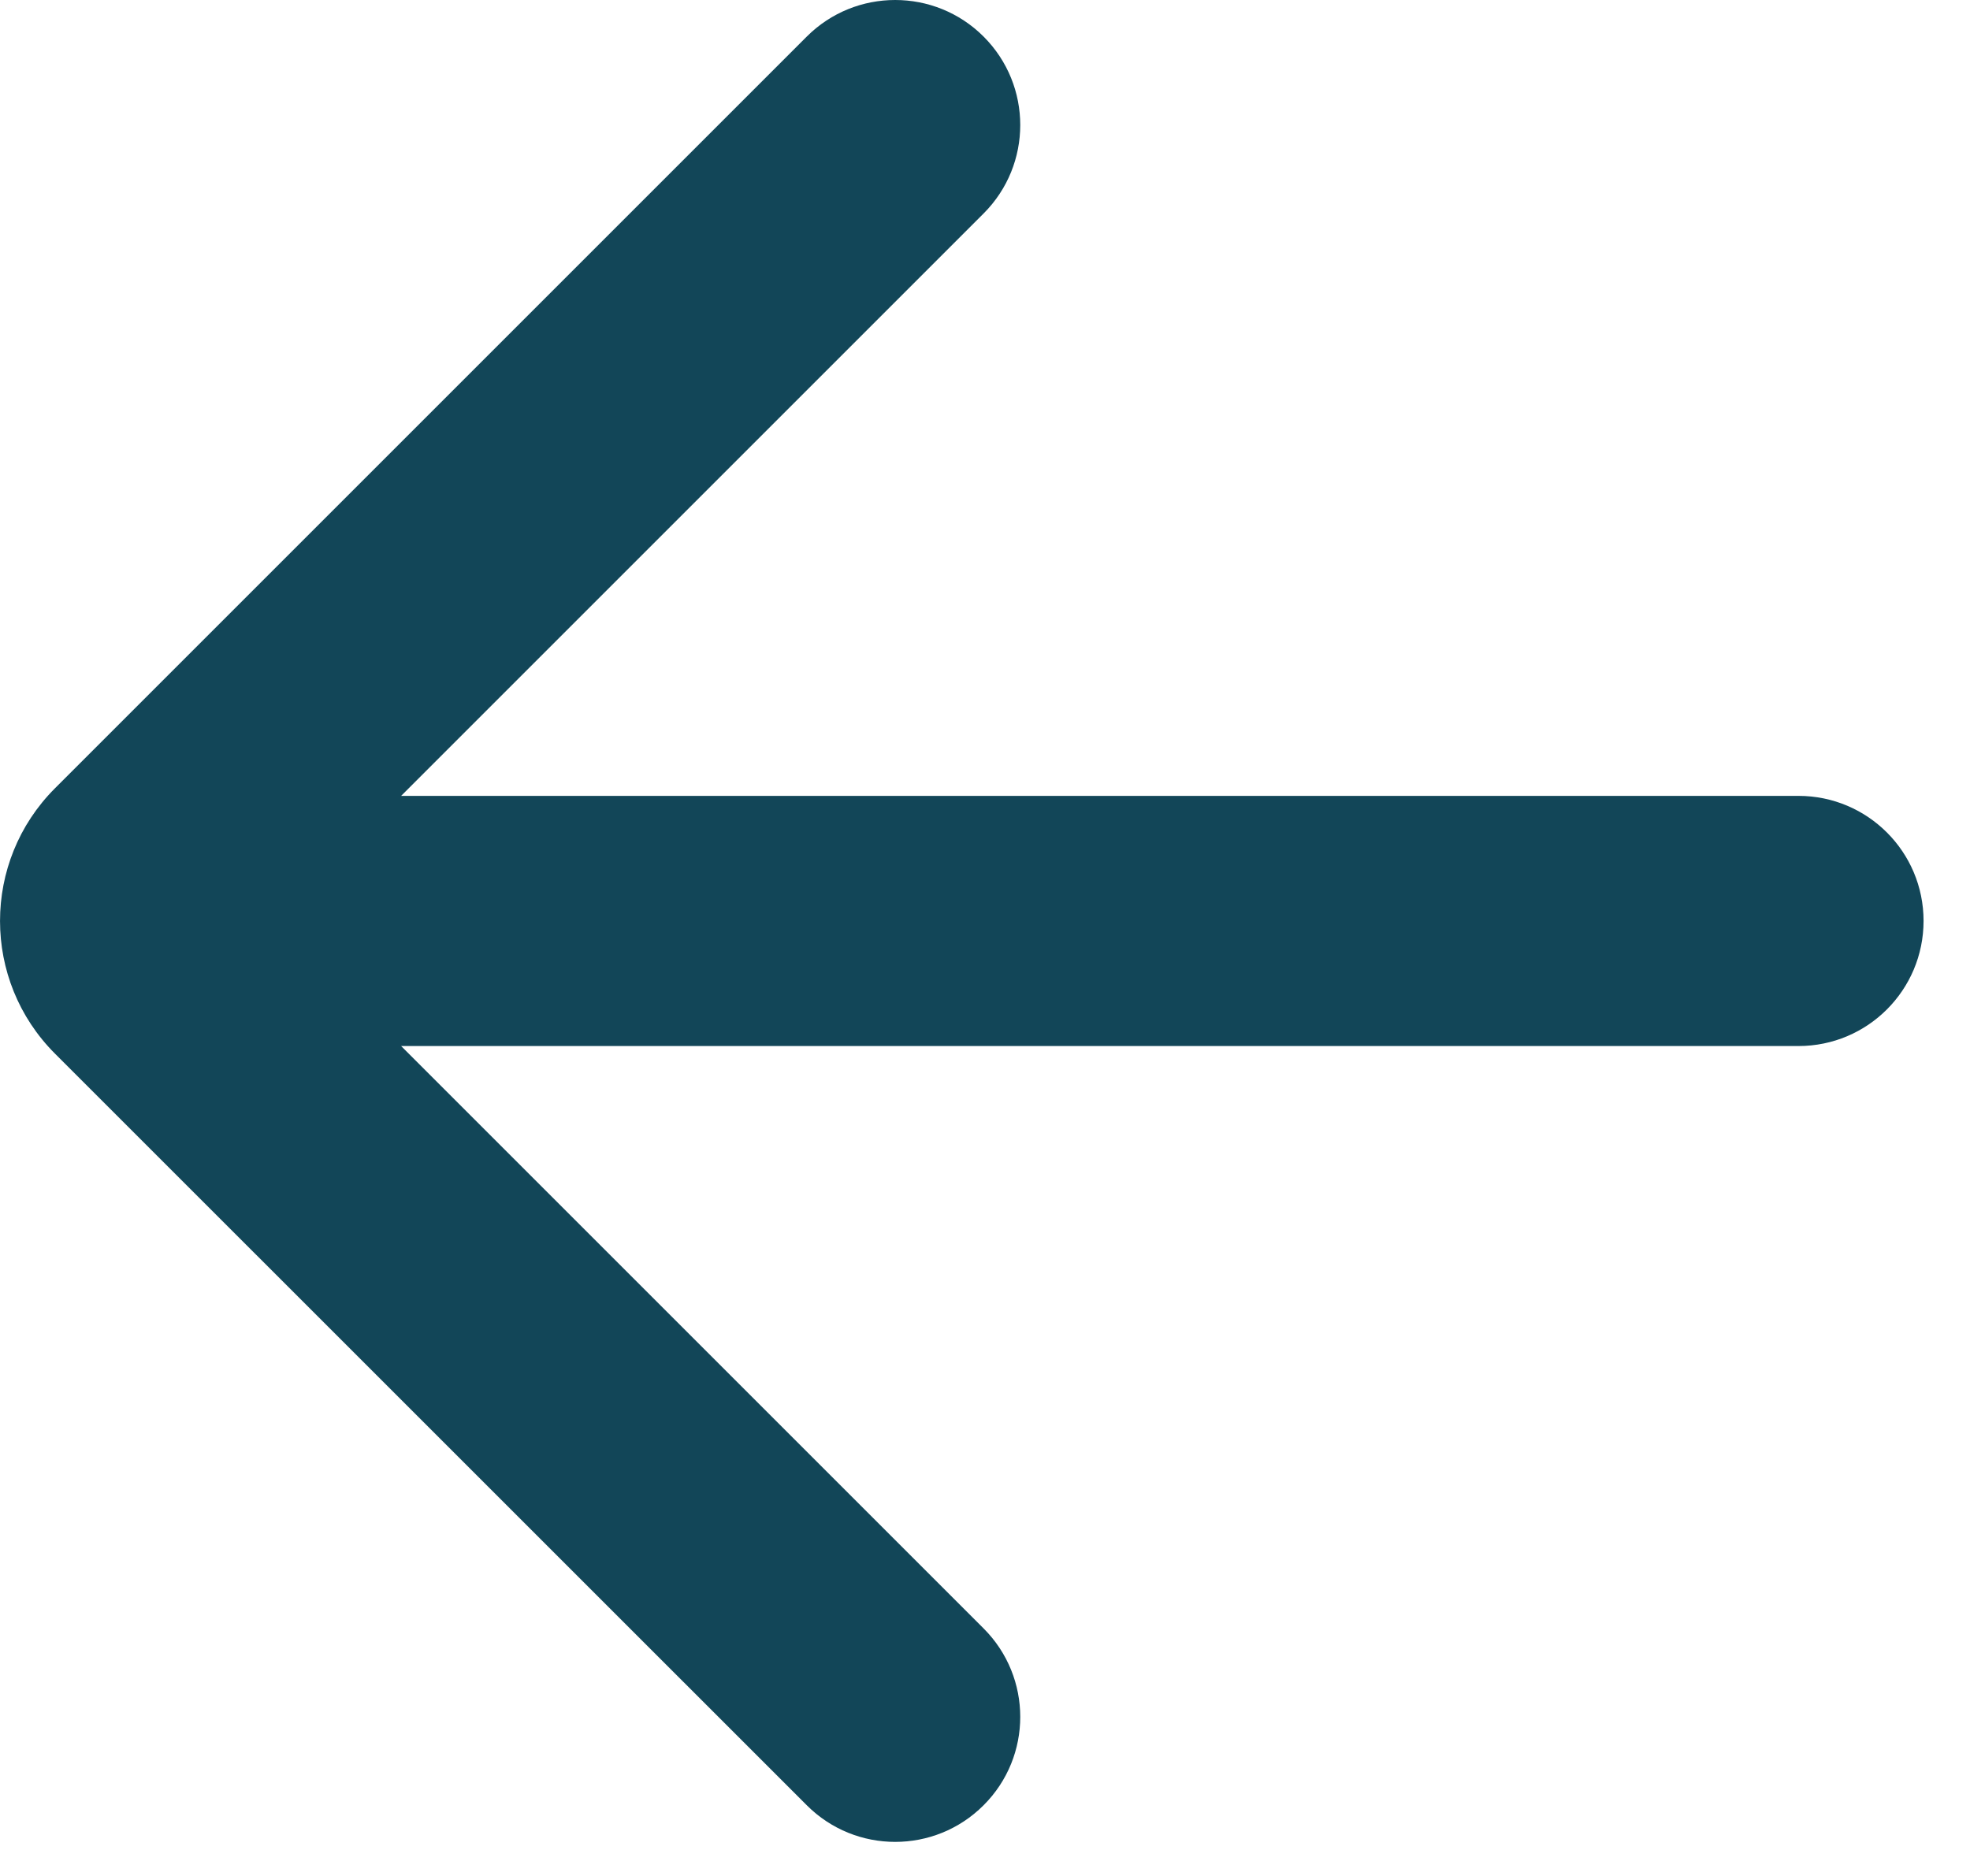
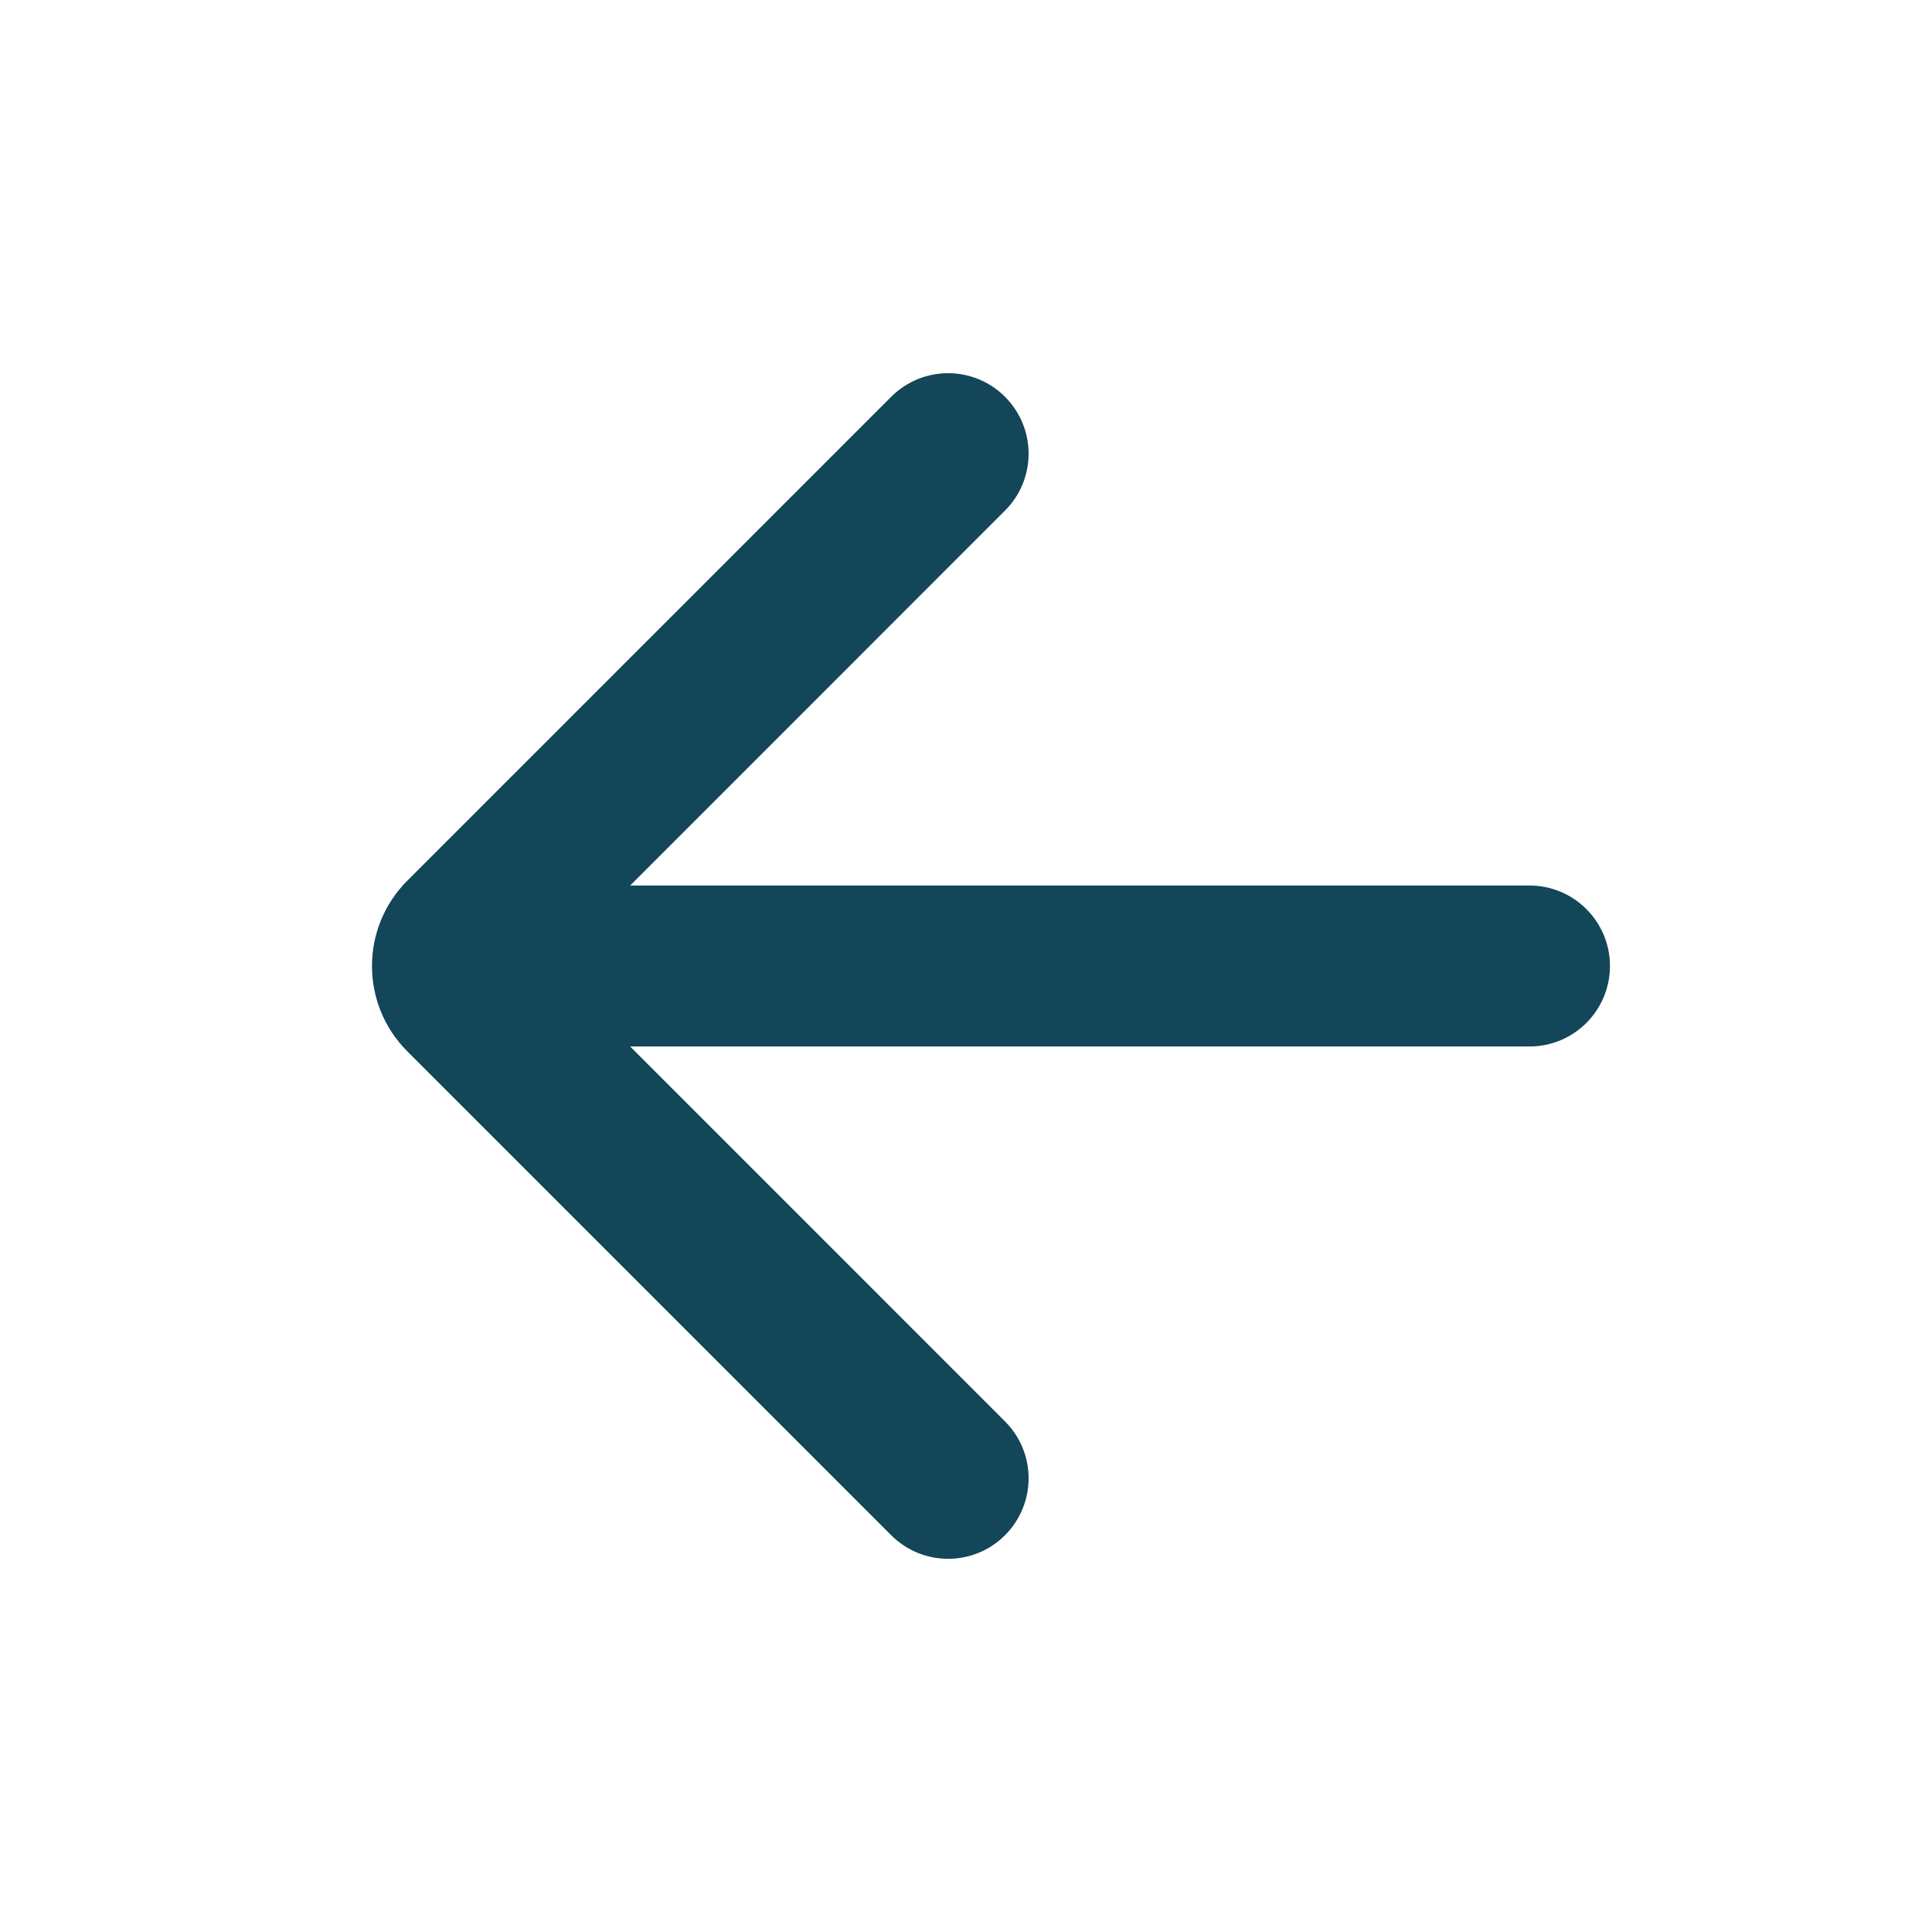
- <svg xmlns="http://www.w3.org/2000/svg" width="21" height="20" viewBox="0 0 21 20" fill="none">
-   <path d="M4.276 8.485H19.172C19.908 8.485 20.505 9.082 20.505 9.818C20.505 10.555 19.908 11.152 19.172 11.152H4.276L10.485 17.361C11.006 17.882 11.006 18.726 10.485 19.246C9.965 19.767 9.12 19.767 8.6 19.246L0.586 11.233C-0.195 10.452 -0.195 9.185 0.586 8.404L8.6 0.39C9.12 -0.13 9.965 -0.13 10.485 0.39C11.006 0.911 11.006 1.755 10.485 2.276L4.276 8.485Z" fill="#124658" />
+ <svg xmlns="http://www.w3.org/2000/svg" width="32" height="32" viewBox="0 0 32 32" fill="none">
+   <path d="M10.437 14.667H25.333C26.069 14.667 26.666 15.264 26.666 16C26.666 16.736 26.069 17.333 25.333 17.333H10.437L16.646 23.543C17.167 24.063 17.167 24.907 16.646 25.428C16.126 25.949 15.282 25.949 14.761 25.428L6.747 17.414C5.966 16.633 5.966 15.367 6.747 14.586L14.761 6.572C15.282 6.051 16.126 6.051 16.646 6.572C17.167 7.093 17.167 7.937 16.646 8.457L10.437 14.667Z" fill="#124658" />
</svg>
